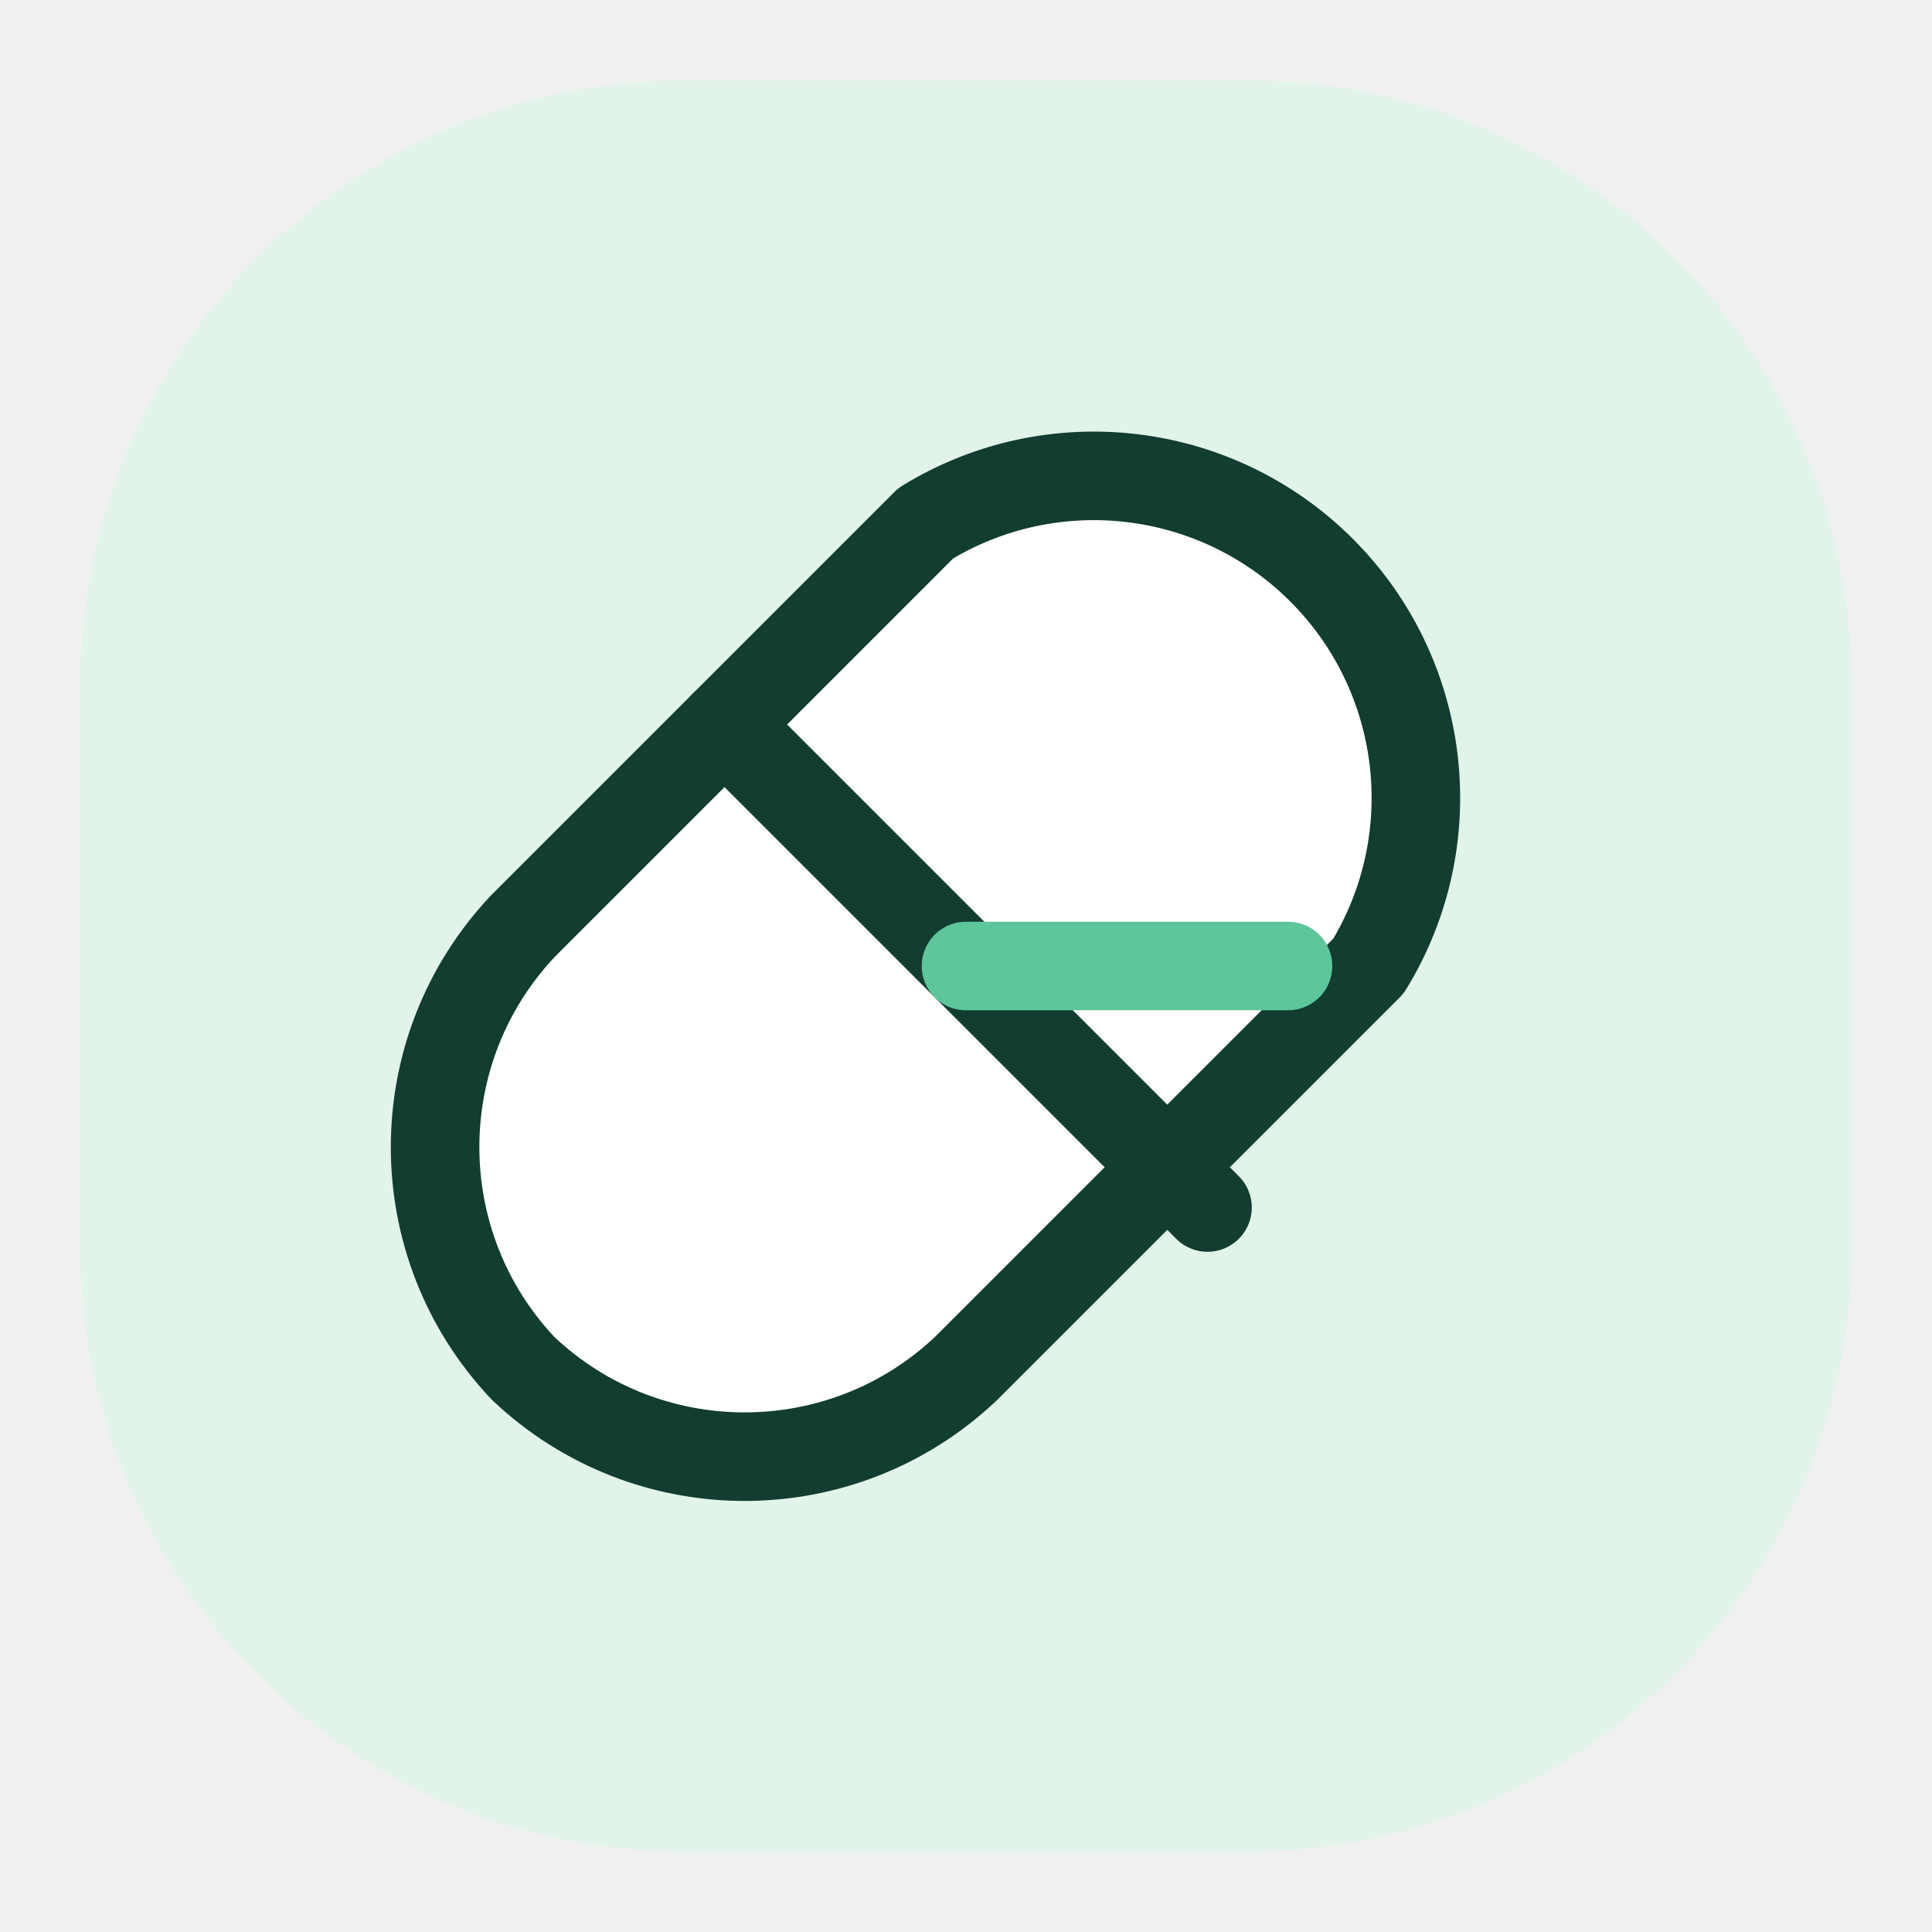
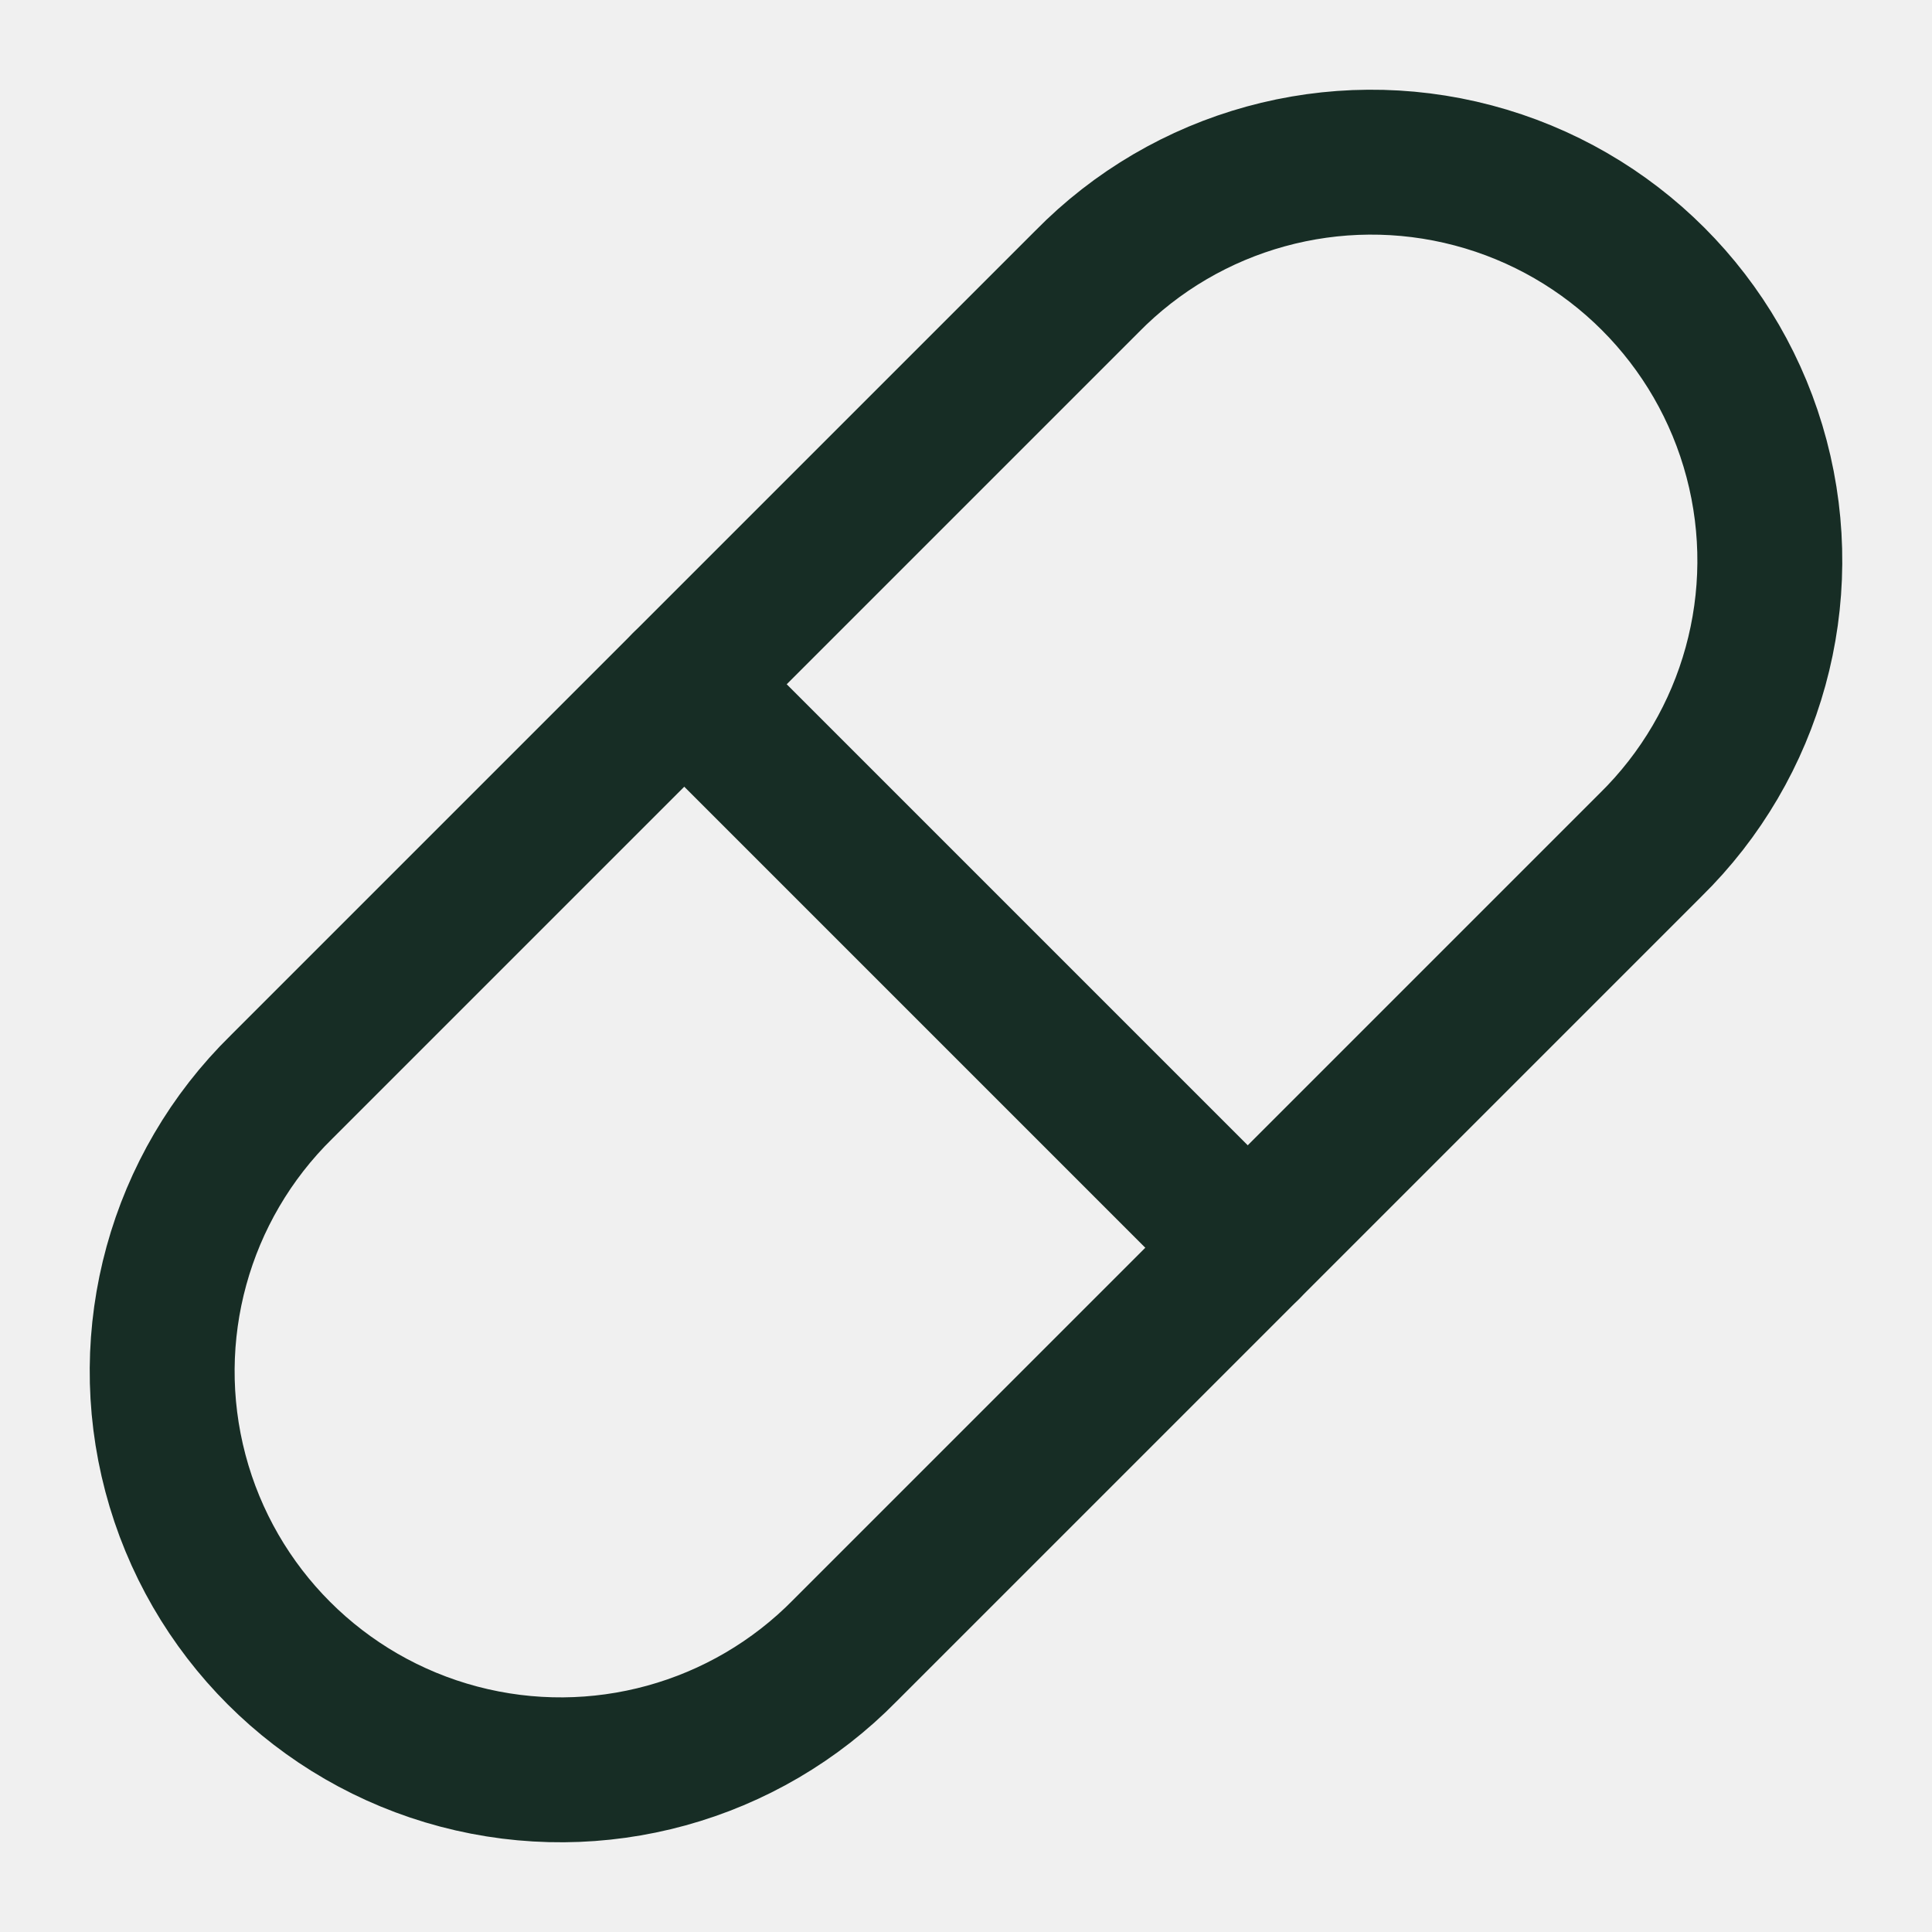
- <svg xmlns="http://www.w3.org/2000/svg" viewBox="0 0 48 48">
-   <rect x="2" y="2" width="44" height="44" rx="15" fill="#e2f3e9" />
-   <g stroke="#123d31" stroke-width="2.2" stroke-linecap="round" stroke-linejoin="round">
-     <path d="M13 34a8 8 0 0 1 0-11l10-10a8 8 0 0 1 11 11L24 34a8 8 0 0 1-11 0Z" fill="#fff" />
-     <path d="m18 18 12 12" />
-     <path d="M24 24h8" stroke="#5dc69b" />
-   </g>
+ <svg xmlns="http://www.w3.org/2000/svg" viewBox="0 0 24 24" fill="none" stroke="#172d25" stroke-width="1.8" stroke-linecap="round" stroke-linejoin="round">
+   <path d="m10.5 20.5 10-10a4.95 4.95 0 1 0-7-7l-10 10a4.95 4.95 0 1 0 7 7Z" />
+   <path d="m8.5 8.5 7 7" />
</svg>
